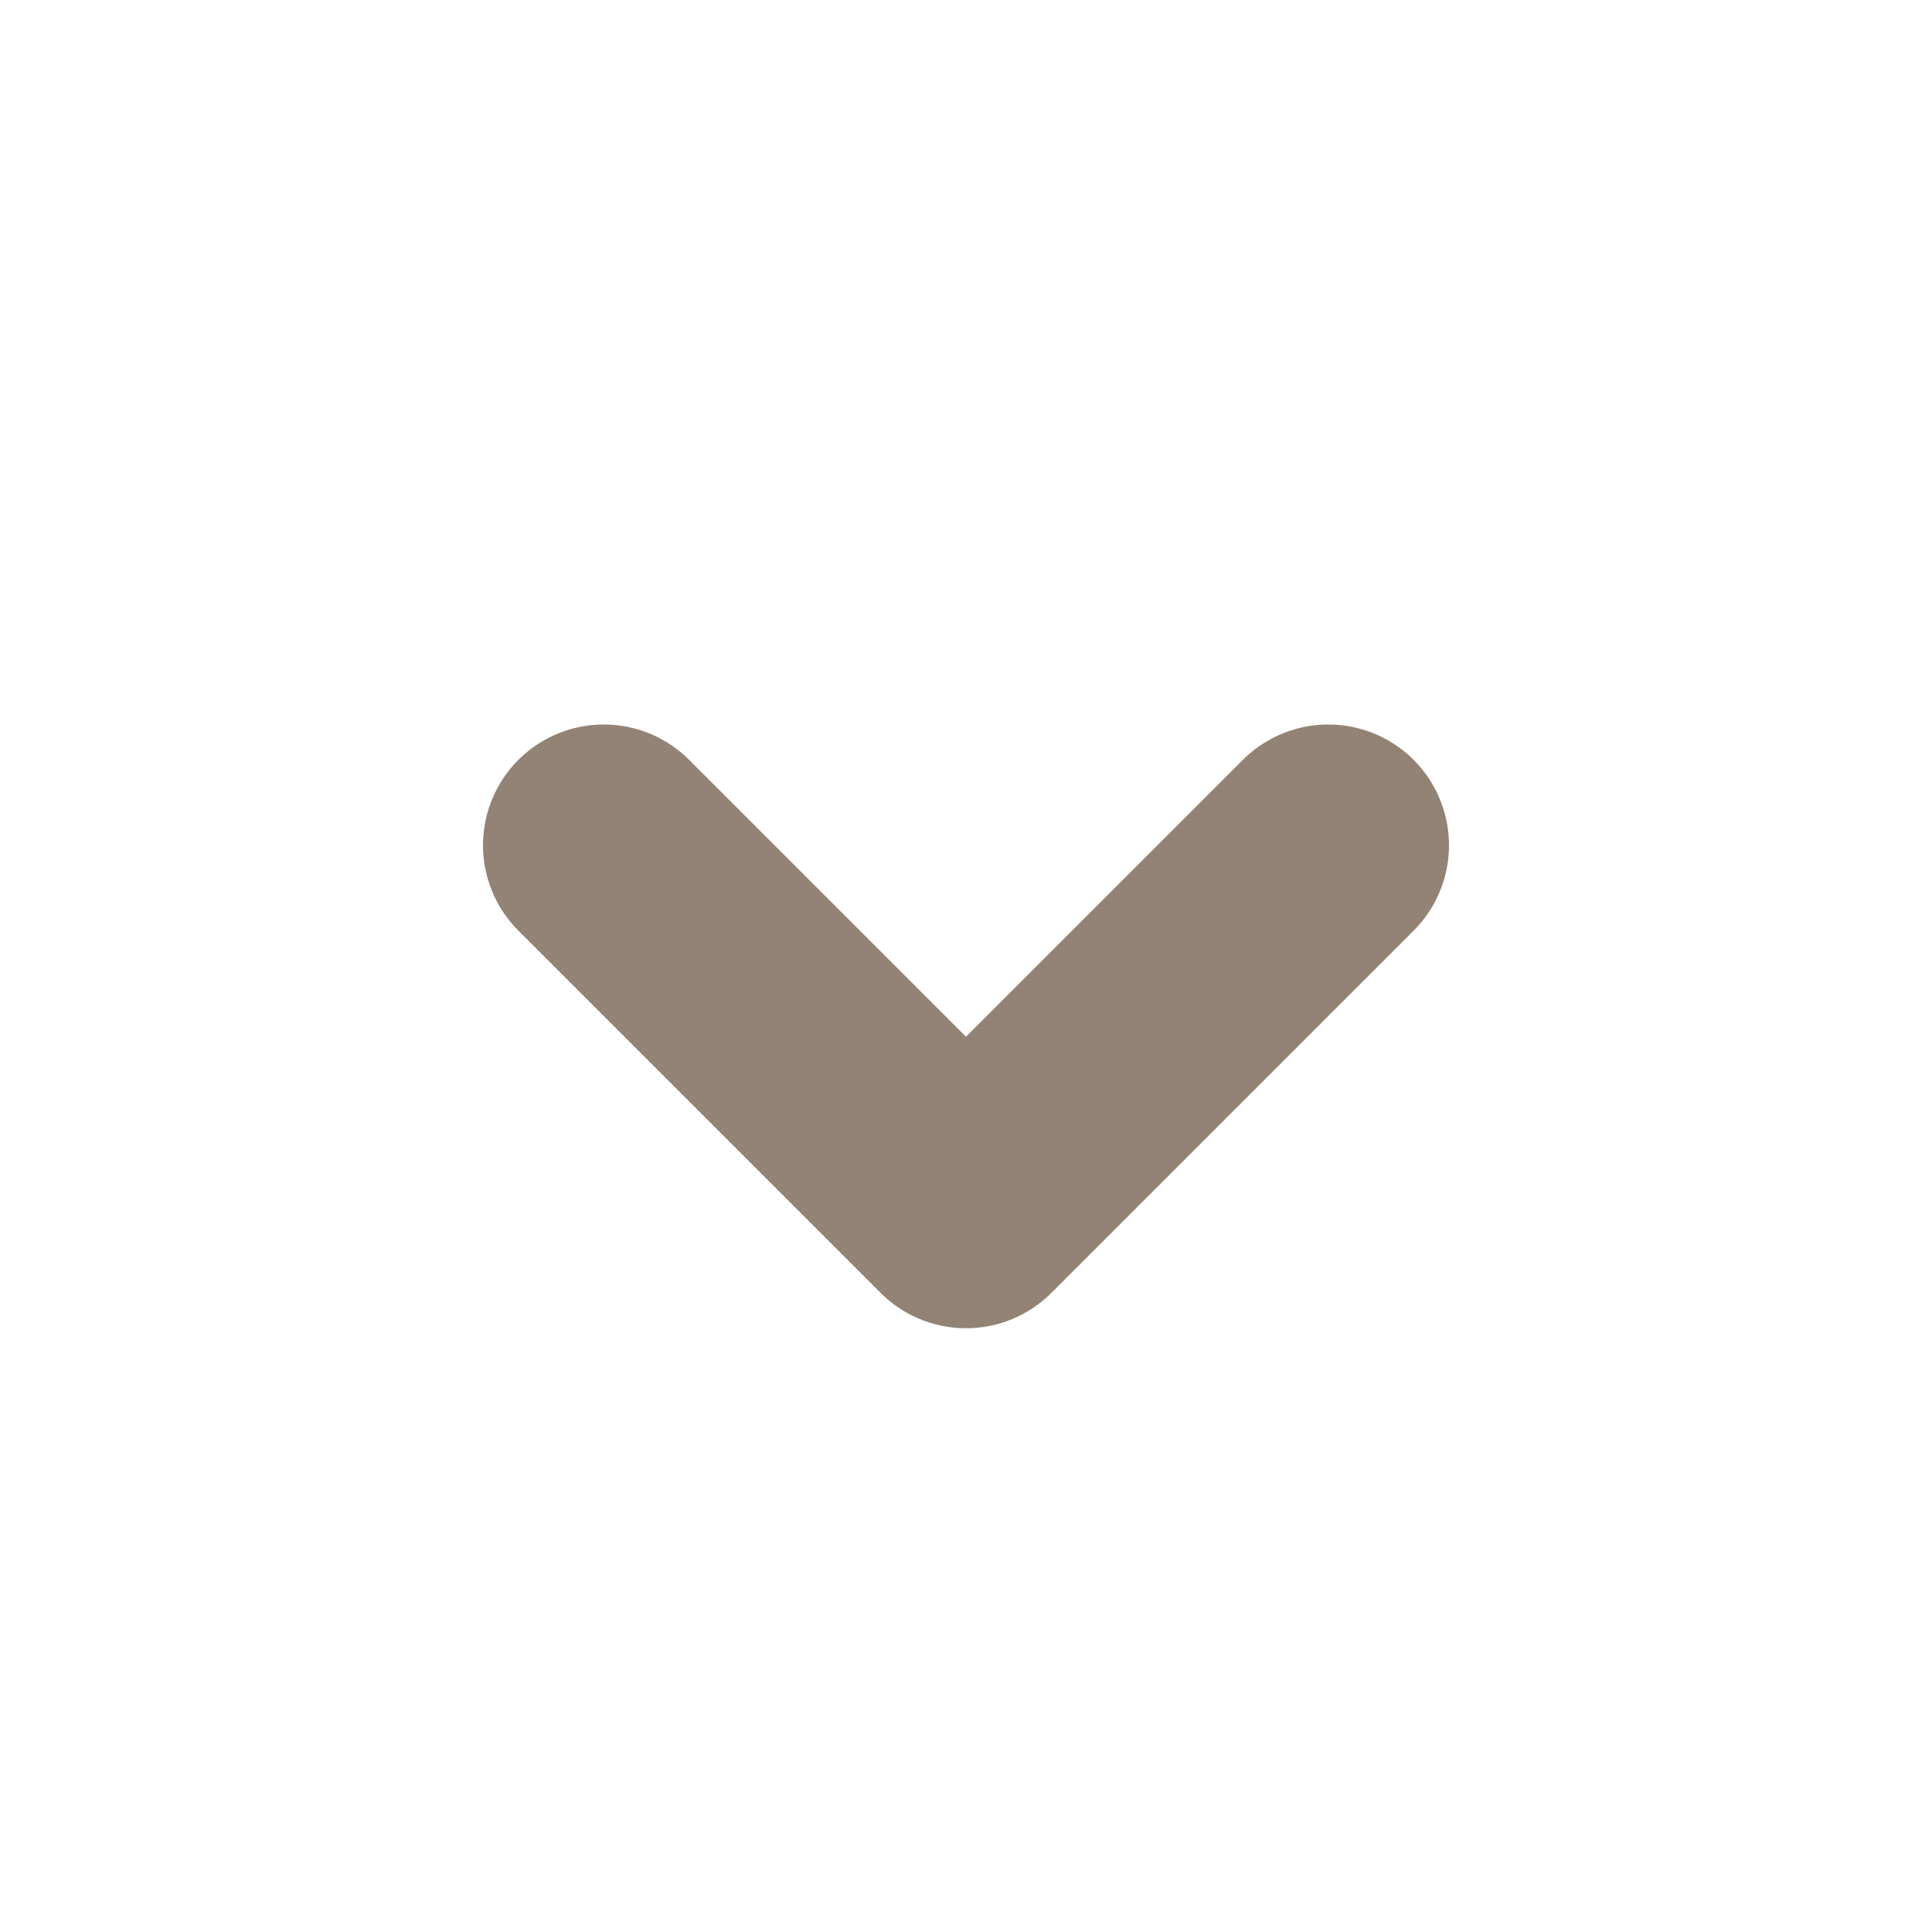
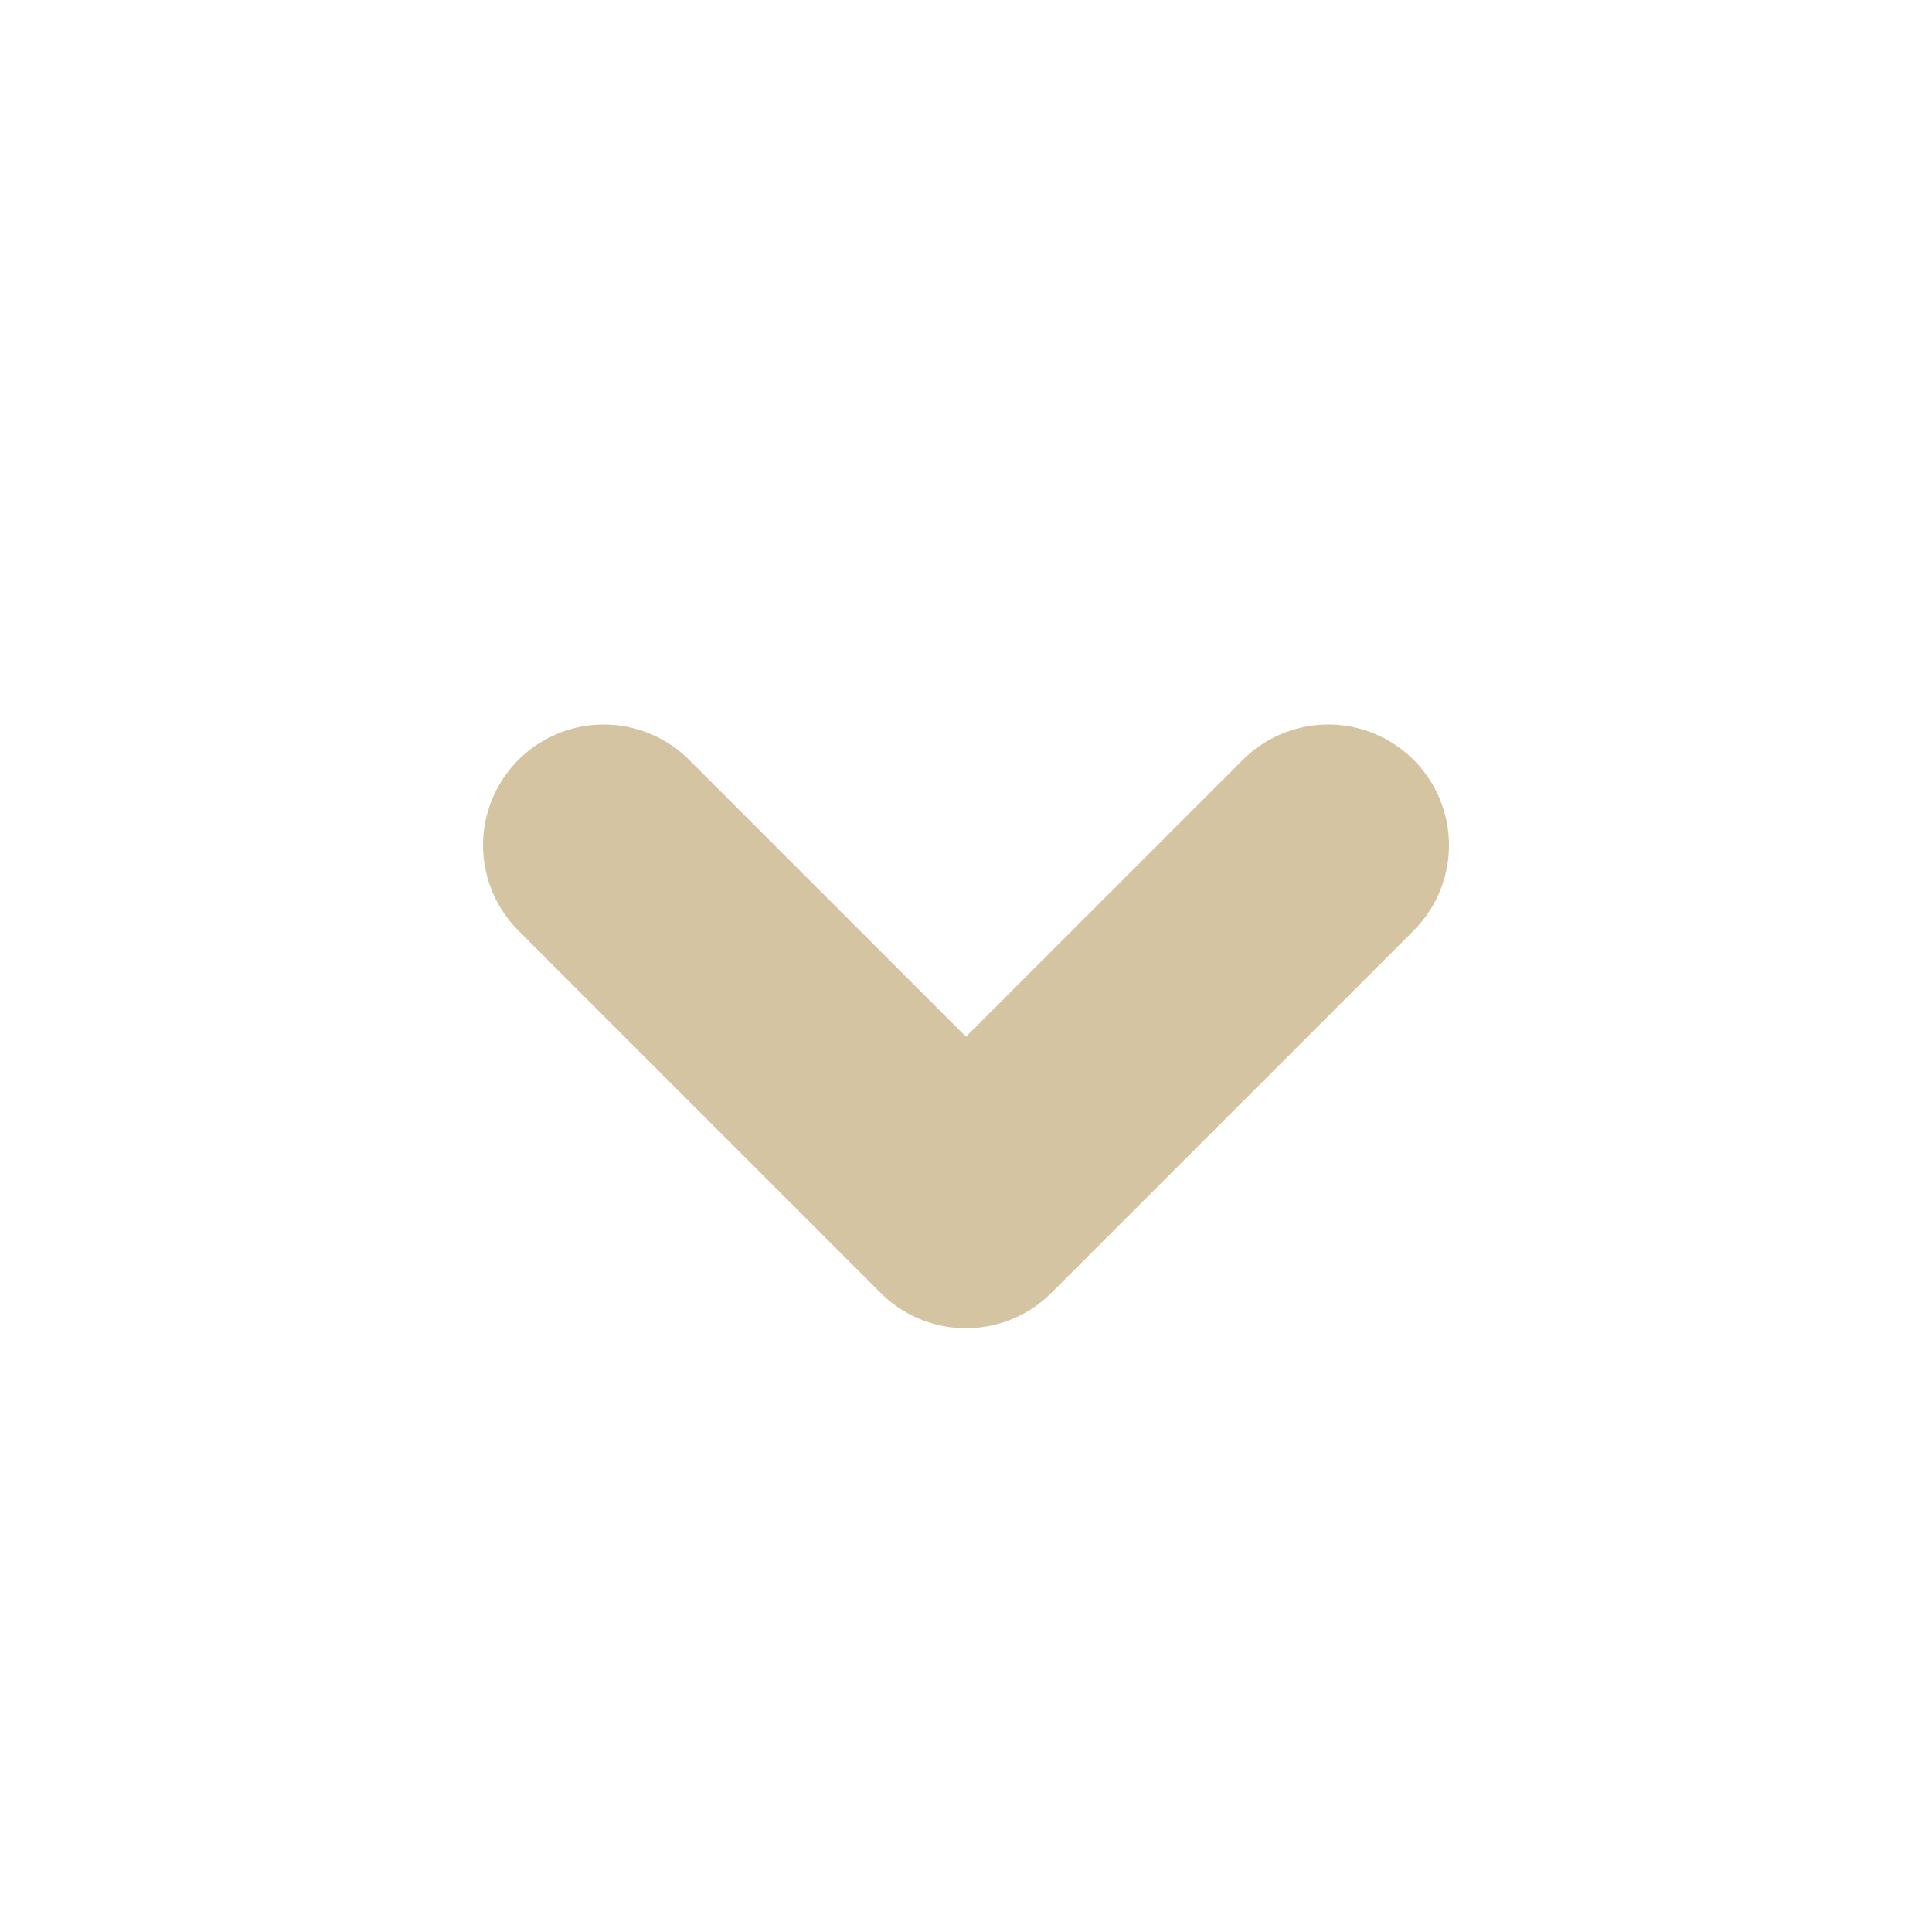
<svg xmlns="http://www.w3.org/2000/svg" width="16" height="16" version="1.1" viewBox="0 0 16 16">
-   <path d="m5 7 3 3 3-3" fill="none" stroke="#928374" stroke-linecap="round" stroke-linejoin="round" stroke-width="2" />
+   <path d="m5 7 3 3 3-3" fill="none" stroke="#d5c4a1" stroke-linecap="round" stroke-linejoin="round" stroke-width="2" />
</svg>
